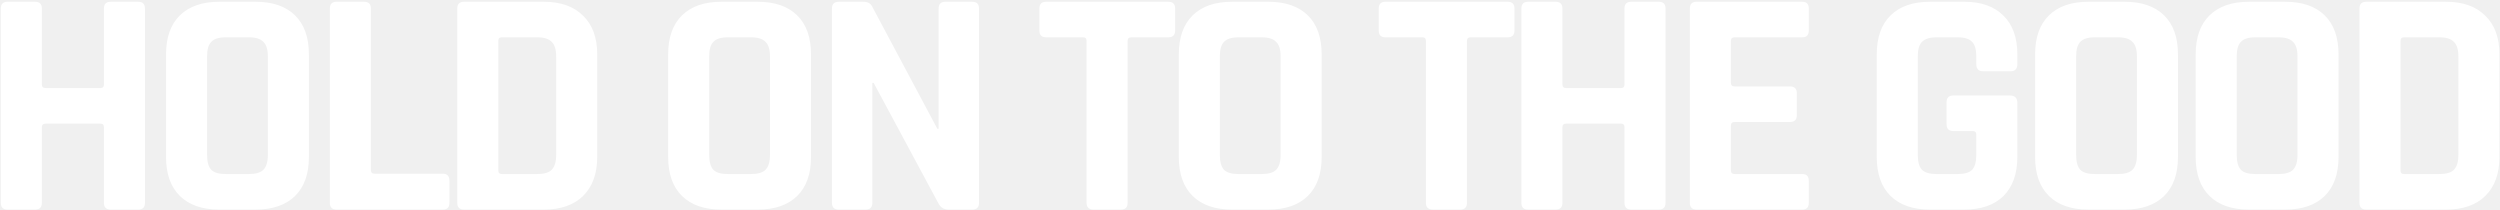
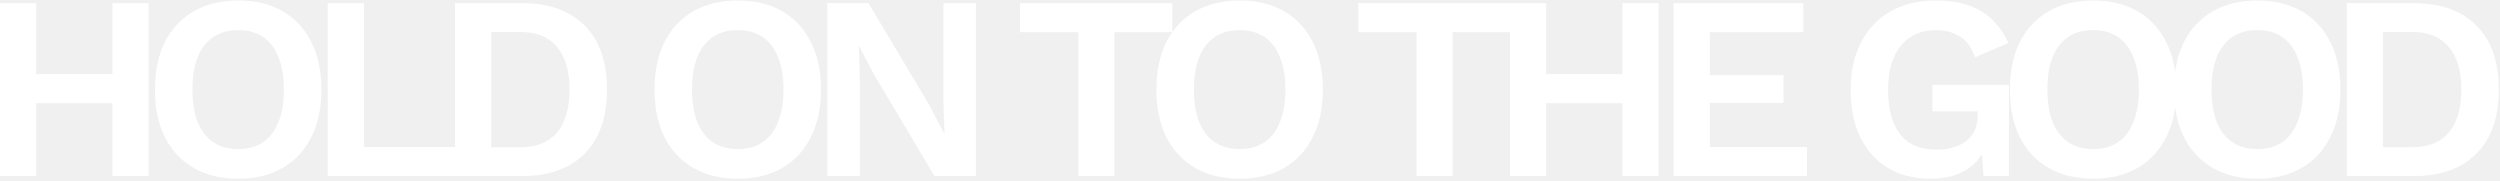
- <svg xmlns="http://www.w3.org/2000/svg" width="990" height="83" viewBox="0 0 990 83" fill="none">
-   <path d="M13.888 83H3.008C1.216 83 0.32 82.104 0.32 80.312V3.384C0.32 1.592 1.216 0.696 3.008 0.696H13.888C15.68 0.696 16.576 1.592 16.576 3.384V33.464C16.576 34.403 17.088 34.872 18.112 34.872H39.744C40.683 34.872 41.152 34.403 41.152 33.464V3.384C41.152 1.592 42.048 0.696 43.84 0.696H54.72C56.512 0.696 57.408 1.592 57.408 3.384V80.312C57.408 82.104 56.512 83 54.72 83H43.84C42.048 83 41.152 82.104 41.152 80.312V50.36C41.152 49.421 40.683 48.952 39.744 48.952H18.112C17.088 48.952 16.576 49.421 16.576 50.36V80.312C16.576 82.104 15.68 83 13.888 83ZM89.43 68.92H98.518C101.249 68.92 103.169 68.365 104.278 67.256C105.473 66.061 106.07 64.099 106.07 61.368V22.328C106.07 19.597 105.473 17.677 104.278 16.568C103.169 15.373 101.249 14.776 98.518 14.776H89.43C86.699 14.776 84.779 15.373 83.67 16.568C82.561 17.677 82.006 19.597 82.006 22.328V61.368C82.006 64.099 82.561 66.061 83.67 67.256C84.779 68.365 86.699 68.92 89.43 68.92ZM101.206 83H86.87C80.129 83 74.923 81.208 71.254 77.624C67.585 74.04 65.75 68.877 65.75 62.136V21.56C65.75 14.819 67.585 9.656 71.254 6.072C74.923 2.488 80.129 0.696 86.87 0.696H101.206C107.947 0.696 113.153 2.488 116.822 6.072C120.491 9.656 122.326 14.819 122.326 21.56V62.136C122.326 68.877 120.491 74.04 116.822 77.624C113.153 81.208 107.947 83 101.206 83ZM175.415 83H133.303C131.511 83 130.615 82.104 130.615 80.312V3.384C130.615 1.592 131.511 0.696 133.303 0.696H144.183C145.975 0.696 146.871 1.592 146.871 3.384V67.384C146.871 68.323 147.383 68.792 148.407 68.792H175.415C177.122 68.792 177.975 69.731 177.975 71.608V80.312C177.975 82.104 177.122 83 175.415 83ZM198.739 68.92H212.691C215.422 68.92 217.342 68.365 218.451 67.256C219.646 66.061 220.243 64.099 220.243 61.368V22.328C220.243 19.597 219.646 17.677 218.451 16.568C217.342 15.373 215.422 14.776 212.691 14.776H198.739C197.8 14.776 197.331 15.245 197.331 16.184V67.512C197.331 68.451 197.8 68.92 198.739 68.92ZM181.075 80.312V3.384C181.075 1.592 181.971 0.696 183.763 0.696H215.379C222.035 0.696 227.198 2.531 230.867 6.2C234.622 9.784 236.499 14.904 236.499 21.56V62.136C236.499 68.792 234.622 73.955 230.867 77.624C227.198 81.208 222.035 83 215.379 83H183.763C181.971 83 181.075 82.104 181.075 80.312ZM288.27 68.92H297.358C300.089 68.92 302.009 68.365 303.118 67.256C304.313 66.061 304.91 64.099 304.91 61.368V22.328C304.91 19.597 304.313 17.677 303.118 16.568C302.009 15.373 300.089 14.776 297.358 14.776H288.27C285.539 14.776 283.619 15.373 282.51 16.568C281.401 17.677 280.846 19.597 280.846 22.328V61.368C280.846 64.099 281.401 66.061 282.51 67.256C283.619 68.365 285.539 68.92 288.27 68.92ZM300.046 83H285.71C278.969 83 273.763 81.208 270.094 77.624C266.425 74.04 264.59 68.877 264.59 62.136V21.56C264.59 14.819 266.425 9.656 270.094 6.072C273.763 2.488 278.969 0.696 285.71 0.696H300.046C306.787 0.696 311.993 2.488 315.662 6.072C319.331 9.656 321.166 14.819 321.166 21.56V62.136C321.166 68.877 319.331 74.04 315.662 77.624C311.993 81.208 306.787 83 300.046 83ZM342.767 83H332.143C330.351 83 329.455 82.104 329.455 80.312V3.384C329.455 1.592 330.351 0.696 332.143 0.696H341.743C343.535 0.696 344.73 1.293 345.327 2.488L371.183 51H371.695V3.384C371.695 1.592 372.591 0.696 374.383 0.696H385.007C386.799 0.696 387.695 1.592 387.695 3.384V80.312C387.695 82.104 386.799 83 385.007 83H375.663C373.786 83 372.42 82.147 371.567 80.44L345.967 32.824H345.455V80.312C345.455 82.104 344.559 83 342.767 83ZM443.847 83H433.095C431.218 83 430.279 82.104 430.279 80.312V16.184C430.279 15.245 429.81 14.776 428.871 14.776H414.279C412.487 14.776 411.591 13.88 411.591 12.088V3.384C411.591 1.592 412.487 0.696 414.279 0.696H462.663C464.455 0.696 465.351 1.592 465.351 3.384V12.088C465.351 13.88 464.455 14.776 462.663 14.776H448.071C447.047 14.776 446.535 15.245 446.535 16.184V80.312C446.535 82.104 445.639 83 443.847 83ZM490.485 68.92H499.573C502.304 68.92 504.224 68.365 505.333 67.256C506.528 66.061 507.125 64.099 507.125 61.368V22.328C507.125 19.597 506.528 17.677 505.333 16.568C504.224 15.373 502.304 14.776 499.573 14.776H490.485C487.754 14.776 485.834 15.373 484.725 16.568C483.616 17.677 483.061 19.597 483.061 22.328V61.368C483.061 64.099 483.616 66.061 484.725 67.256C485.834 68.365 487.754 68.92 490.485 68.92ZM502.261 83H487.925C481.184 83 475.978 81.208 472.309 77.624C468.64 74.04 466.805 68.877 466.805 62.136V21.56C466.805 14.819 468.64 9.656 472.309 6.072C475.978 2.488 481.184 0.696 487.925 0.696H502.261C509.002 0.696 514.208 2.488 517.877 6.072C521.546 9.656 523.381 14.819 523.381 21.56V62.136C523.381 68.877 521.546 74.04 517.877 77.624C514.208 81.208 509.002 83 502.261 83ZM578.227 83H567.475C565.598 83 564.659 82.104 564.659 80.312V16.184C564.659 15.245 564.19 14.776 563.251 14.776H548.659C546.867 14.776 545.971 13.88 545.971 12.088V3.384C545.971 1.592 546.867 0.696 548.659 0.696H597.043C598.835 0.696 599.731 1.592 599.731 3.384V12.088C599.731 13.88 598.835 14.776 597.043 14.776H582.451C581.427 14.776 580.915 15.245 580.915 16.184V80.312C580.915 82.104 580.019 83 578.227 83ZM616.033 83H605.153C603.361 83 602.465 82.104 602.465 80.312V3.384C602.465 1.592 603.361 0.696 605.153 0.696H616.033C617.825 0.696 618.721 1.592 618.721 3.384V33.464C618.721 34.403 619.233 34.872 620.257 34.872H641.889C642.828 34.872 643.297 34.403 643.297 33.464V3.384C643.297 1.592 644.193 0.696 645.985 0.696H656.865C658.657 0.696 659.553 1.592 659.553 3.384V80.312C659.553 82.104 658.657 83 656.865 83H645.985C644.193 83 643.297 82.104 643.297 80.312V50.36C643.297 49.421 642.828 48.952 641.889 48.952H620.257C619.233 48.952 618.721 49.421 618.721 50.36V80.312C618.721 82.104 617.825 83 616.033 83ZM713.719 83H671.863C670.071 83 669.175 82.104 669.175 80.312V3.384C669.175 1.592 670.071 0.696 671.863 0.696H713.719C715.426 0.696 716.279 1.592 716.279 3.384V12.088C716.279 13.88 715.426 14.776 713.719 14.776H686.967C685.943 14.776 685.431 15.245 685.431 16.184V32.824C685.431 33.763 685.943 34.232 686.967 34.232H708.855C710.647 34.232 711.543 35.128 711.543 36.92V45.624C711.543 47.416 710.647 48.312 708.855 48.312H686.967C685.943 48.312 685.431 48.781 685.431 49.72V67.512C685.431 68.451 685.943 68.92 686.967 68.92H713.719C715.426 68.92 716.279 69.816 716.279 71.608V80.312C716.279 82.104 715.426 83 713.719 83ZM777.878 83H764.31C757.569 83 752.363 81.208 748.694 77.624C745.025 74.04 743.19 68.877 743.19 62.136V21.56C743.19 14.819 745.025 9.656 748.694 6.072C752.363 2.488 757.569 0.696 764.31 0.696H777.878C784.534 0.696 789.697 2.531 793.366 6.2C797.035 9.784 798.87 14.904 798.87 21.56V25.4C798.87 27.277 797.974 28.216 796.182 28.216H785.302C783.51 28.216 782.614 27.277 782.614 25.4V22.328C782.614 19.597 782.059 17.677 780.95 16.568C779.841 15.373 777.921 14.776 775.19 14.776H766.87C764.225 14.776 762.305 15.373 761.11 16.568C760.001 17.677 759.446 19.597 759.446 22.328V61.368C759.446 64.099 760.001 66.061 761.11 67.256C762.305 68.365 764.225 68.92 766.87 68.92H775.19C777.921 68.92 779.841 68.365 780.95 67.256C782.059 66.061 782.614 64.099 782.614 61.368V53.304C782.614 52.365 782.145 51.896 781.206 51.896H773.526C771.734 51.896 770.838 51 770.838 49.208V40.504C770.838 38.712 771.734 37.816 773.526 37.816H795.926C797.889 37.816 798.87 38.797 798.87 40.76V62.136C798.87 68.792 797.035 73.955 793.366 77.624C789.697 81.208 784.534 83 777.878 83ZM829.58 68.92H838.668C841.399 68.92 843.319 68.365 844.428 67.256C845.623 66.061 846.22 64.099 846.22 61.368V22.328C846.22 19.597 845.623 17.677 844.428 16.568C843.319 15.373 841.399 14.776 838.668 14.776H829.58C826.849 14.776 824.929 15.373 823.82 16.568C822.711 17.677 822.156 19.597 822.156 22.328V61.368C822.156 64.099 822.711 66.061 823.82 67.256C824.929 68.365 826.849 68.92 829.58 68.92ZM841.356 83H827.02C820.279 83 815.073 81.208 811.404 77.624C807.735 74.04 805.9 68.877 805.9 62.136V21.56C805.9 14.819 807.735 9.656 811.404 6.072C815.073 2.488 820.279 0.696 827.02 0.696H841.356C848.097 0.696 853.303 2.488 856.972 6.072C860.641 9.656 862.476 14.819 862.476 21.56V62.136C862.476 68.877 860.641 74.04 856.972 77.624C853.303 81.208 848.097 83 841.356 83ZM893.165 68.92H902.253C904.984 68.92 906.904 68.365 908.013 67.256C909.208 66.061 909.805 64.099 909.805 61.368V22.328C909.805 19.597 909.208 17.677 908.013 16.568C906.904 15.373 904.984 14.776 902.253 14.776H893.165C890.434 14.776 888.514 15.373 887.405 16.568C886.296 17.677 885.741 19.597 885.741 22.328V61.368C885.741 64.099 886.296 66.061 887.405 67.256C888.514 68.365 890.434 68.92 893.165 68.92ZM904.941 83H890.605C883.864 83 878.658 81.208 874.989 77.624C871.32 74.04 869.485 68.877 869.485 62.136V21.56C869.485 14.819 871.32 9.656 874.989 6.072C878.658 2.488 883.864 0.696 890.605 0.696H904.941C911.682 0.696 916.888 2.488 920.557 6.072C924.226 9.656 926.061 14.819 926.061 21.56V62.136C926.061 68.877 924.226 74.04 920.557 77.624C916.888 81.208 911.682 83 904.941 83ZM952.014 68.92H965.966C968.697 68.92 970.617 68.365 971.726 67.256C972.921 66.061 973.518 64.099 973.518 61.368V22.328C973.518 19.597 972.921 17.677 971.726 16.568C970.617 15.373 968.697 14.776 965.966 14.776H952.014C951.075 14.776 950.606 15.245 950.606 16.184V67.512C950.606 68.451 951.075 68.92 952.014 68.92ZM934.35 80.312V3.384C934.35 1.592 935.246 0.696 937.038 0.696H968.654C975.31 0.696 980.473 2.531 984.142 6.2C987.897 9.784 989.774 14.904 989.774 21.56V62.136C989.774 68.792 987.897 73.955 984.142 77.624C980.473 81.208 975.31 83 968.654 83H937.038C935.246 83 934.35 82.104 934.35 80.312Z" fill="white" />
+ <svg xmlns="http://www.w3.org/2000/svg" width="1221" height="88" viewBox="0 0 1221 88" fill="none">
+   <path d="M72.584 1.52V86H54.92V1.52H72.584ZM17.672 1.52V86H0.008V1.52H17.672ZM64.136 36.208V50.416H8.84V36.208H64.136ZM116.393 0.24C124.756 0.24 131.966 1.989 138.025 5.488C144.084 8.987 148.734 13.979 151.977 20.464C155.305 26.949 156.969 34.715 156.969 43.76C156.969 52.805 155.305 60.571 151.977 67.056C148.734 73.541 144.084 78.533 138.025 82.032C131.966 85.531 124.756 87.28 116.393 87.28C108.03 87.28 100.777 85.531 94.633 82.032C88.574 78.533 83.881 73.541 80.553 67.056C77.31 60.571 75.689 52.805 75.689 43.76C75.689 34.715 77.31 26.949 80.553 20.464C83.881 13.979 88.574 8.987 94.633 5.488C100.777 1.989 108.03 0.24 116.393 0.24ZM116.393 14.704C111.614 14.704 107.561 15.813 104.233 18.032C100.905 20.251 98.345 23.536 96.553 27.888C94.846 32.155 93.993 37.445 93.993 43.76C93.993 49.989 94.846 55.28 96.553 59.632C98.345 63.984 100.905 67.269 104.233 69.488C107.561 71.707 111.614 72.816 116.393 72.816C121.086 72.816 125.097 71.707 128.425 69.488C131.753 67.269 134.27 63.984 135.977 59.632C137.769 55.28 138.665 49.989 138.665 43.76C138.665 37.445 137.769 32.155 135.977 27.888C134.27 23.536 131.753 20.251 128.425 18.032C125.097 15.813 121.086 14.704 116.393 14.704ZM177.732 71.792H222.276V86H160.068V1.52H177.732V71.792ZM254.863 1.52C268.09 1.52 278.33 5.189 285.583 12.528C292.836 19.781 296.463 30.192 296.463 43.76C296.463 57.243 292.836 67.653 285.583 74.992C278.33 82.331 268.09 86 254.863 86H222.223V1.52H254.863ZM253.967 71.92C261.988 71.92 268.004 69.531 272.015 64.752C276.111 59.888 278.159 52.891 278.159 43.76C278.159 34.629 276.111 27.675 272.015 22.896C268.004 18.032 261.988 15.6 253.967 15.6H239.887V71.92H253.967ZM360.388 0.24C368.751 0.24 375.961 1.989 382.02 5.488C388.079 8.987 392.729 13.979 395.972 20.464C399.3 26.949 400.964 34.715 400.964 43.76C400.964 52.805 399.3 60.571 395.972 67.056C392.729 73.541 388.079 78.533 382.02 82.032C375.961 85.531 368.751 87.28 360.388 87.28C352.025 87.28 344.772 85.531 338.628 82.032C332.569 78.533 327.876 73.541 324.548 67.056C321.305 60.571 319.684 52.805 319.684 43.76C319.684 34.715 321.305 26.949 324.548 20.464C327.876 13.979 332.569 8.987 338.628 5.488C344.772 1.989 352.025 0.24 360.388 0.24ZM360.388 14.704C355.609 14.704 351.556 15.813 348.228 18.032C344.9 20.251 342.34 23.536 340.548 27.888C338.841 32.155 337.988 37.445 337.988 43.76C337.988 49.989 338.841 55.28 340.548 59.632C342.34 63.984 344.9 67.269 348.228 69.488C351.556 71.707 355.609 72.816 360.388 72.816C365.081 72.816 369.092 71.707 372.42 69.488C375.748 67.269 378.265 63.984 379.972 59.632C381.764 55.28 382.66 49.989 382.66 43.76C382.66 37.445 381.764 32.155 379.972 27.888C378.265 23.536 375.748 20.251 372.42 18.032C369.092 15.813 365.081 14.704 360.388 14.704ZM476.639 1.52V86H456.415L426.847 36.336L419.551 22.512H419.423L419.935 37.104V86H404.063V1.52H424.159L453.727 51.056L461.023 65.008H461.279L460.767 50.416V1.52H476.639ZM572.564 1.52V15.728H544.276V86H526.612V15.728H498.196V1.52H572.564ZM605.508 0.24C613.871 0.24 621.081 1.989 627.14 5.488C633.199 8.987 637.849 13.979 641.092 20.464C644.42 26.949 646.084 34.715 646.084 43.76C646.084 52.805 644.42 60.571 641.092 67.056C637.849 73.541 633.199 78.533 627.14 82.032C621.081 85.531 613.871 87.28 605.508 87.28C597.145 87.28 589.892 85.531 583.748 82.032C577.689 78.533 572.996 73.541 569.668 67.056C566.425 60.571 564.804 52.805 564.804 43.76C564.804 34.715 566.425 26.949 569.668 20.464C572.996 13.979 577.689 8.987 583.748 5.488C589.892 1.989 597.145 0.24 605.508 0.24ZM605.508 14.704C600.729 14.704 596.676 15.813 593.348 18.032C590.02 20.251 587.46 23.536 585.668 27.888C583.961 32.155 583.108 37.445 583.108 43.76C583.108 49.989 583.961 55.28 585.668 59.632C587.46 63.984 590.02 67.269 593.348 69.488C596.676 71.707 600.729 72.816 605.508 72.816C610.201 72.816 614.212 71.707 617.54 69.488C620.868 67.269 623.385 63.984 625.092 59.632C626.884 55.28 627.78 49.989 627.78 43.76C627.78 37.445 626.884 32.155 625.092 27.888C623.385 23.536 620.868 20.251 617.54 18.032C614.212 15.813 610.201 14.704 605.508 14.704ZM737.779 1.52V15.728H709.491V86H691.827V15.728H663.411V1.52H737.779ZM810.069 1.52V86H792.405V1.52H810.069ZM755.157 1.52V86H737.493V1.52H755.157ZM801.621 36.208V50.416H746.325V36.208H801.621ZM817.398 86V1.52H880.758V15.728H835.062V36.72H871.03V50.288H835.062V71.792H882.55V86H817.398ZM942.771 87.28C935.006 87.28 928.179 85.573 922.291 82.16C916.488 78.747 911.966 73.797 908.723 67.312C905.48 60.827 903.859 53.019 903.859 43.888C903.859 34.843 905.566 27.077 908.979 20.592C912.392 14.021 917.214 8.987 923.443 5.488C929.758 1.989 937.054 0.24 945.331 0.24C954.462 0.24 961.843 1.947 967.475 5.36C973.107 8.688 977.587 13.893 980.915 20.976L964.531 28.016C963.166 23.493 960.819 20.165 957.491 18.032C954.248 15.813 950.238 14.704 945.459 14.704C940.68 14.704 936.542 15.856 933.043 18.16C929.544 20.379 926.856 23.664 924.979 28.016C923.102 32.283 922.163 37.531 922.163 43.76C922.163 50.16 923.059 55.579 924.851 60.016C926.643 64.368 929.288 67.653 932.787 69.872C936.371 72.005 940.766 73.072 945.971 73.072C948.787 73.072 951.39 72.731 953.779 72.048C956.254 71.365 958.387 70.341 960.179 68.976C961.971 67.611 963.379 65.861 964.403 63.728C965.427 61.595 965.939 59.12 965.939 56.304V54.384H943.795V41.456H981.171V86H968.755L967.475 67.568L970.547 69.744C968.67 75.376 965.342 79.728 960.563 82.8C955.87 85.787 949.939 87.28 942.771 87.28ZM1022.34 0.24C1030.71 0.24 1037.92 1.989 1043.97 5.488C1050.03 8.987 1054.68 13.979 1057.93 20.464C1061.25 26.949 1062.92 34.715 1062.92 43.76C1062.92 52.805 1061.25 60.571 1057.93 67.056C1054.68 73.541 1050.03 78.533 1043.97 82.032C1037.92 85.531 1030.71 87.28 1022.34 87.28C1013.98 87.28 1006.73 85.531 1000.58 82.032C994.524 78.533 989.831 73.541 986.503 67.056C983.26 60.571 981.639 52.805 981.639 43.76C981.639 34.715 983.26 26.949 986.503 20.464C989.831 13.979 994.524 8.987 1000.58 5.488C1006.73 1.989 1013.98 0.24 1022.34 0.24ZM1022.34 14.704C1017.56 14.704 1013.51 15.813 1010.18 18.032C1006.85 20.251 1004.29 23.536 1002.5 27.888C1000.8 32.155 999.943 37.445 999.943 43.76C999.943 49.989 1000.8 55.28 1002.5 59.632C1004.29 63.984 1006.85 67.269 1010.18 69.488C1013.51 71.707 1017.56 72.816 1022.34 72.816C1027.04 72.816 1031.05 71.707 1034.37 69.488C1037.7 67.269 1040.22 63.984 1041.93 59.632C1043.72 55.28 1044.61 49.989 1044.61 43.76C1044.61 37.445 1043.72 32.155 1041.93 27.888C1040.22 23.536 1037.7 20.251 1034.37 18.032C1031.05 15.813 1027.04 14.704 1022.34 14.704ZM1102.5 0.24C1110.86 0.24 1118.07 1.989 1124.13 5.488C1130.19 8.987 1134.84 13.979 1138.08 20.464C1141.41 26.949 1143.07 34.715 1143.07 43.76C1143.07 52.805 1141.41 60.571 1138.08 67.056C1134.84 73.541 1130.19 78.533 1124.13 82.032C1118.07 85.531 1110.86 87.28 1102.5 87.28C1094.14 87.28 1086.88 85.531 1080.74 82.032C1074.68 78.533 1069.99 73.541 1066.66 67.056C1063.42 60.571 1061.79 52.805 1061.79 43.76C1061.79 34.715 1063.42 26.949 1066.66 20.464C1069.99 13.979 1074.68 8.987 1080.74 5.488C1086.88 1.989 1094.14 0.24 1102.5 0.24ZM1102.5 14.704C1097.72 14.704 1093.67 15.813 1090.34 18.032C1087.01 20.251 1084.45 23.536 1082.66 27.888C1080.95 32.155 1080.1 37.445 1080.1 43.76C1080.1 49.989 1080.95 55.28 1082.66 59.632C1084.45 63.984 1087.01 67.269 1090.34 69.488C1093.67 71.707 1097.72 72.816 1102.5 72.816C1107.19 72.816 1111.2 71.707 1114.53 69.488C1117.86 67.269 1120.38 63.984 1122.08 59.632C1123.87 55.28 1124.77 49.989 1124.77 43.76C1124.77 37.445 1123.87 32.155 1122.08 27.888C1120.38 23.536 1117.86 20.251 1114.53 18.032C1111.2 15.813 1107.19 14.704 1102.5 14.704ZM1178.81 1.52C1192.04 1.52 1202.28 5.189 1209.53 12.528C1216.79 19.781 1220.41 30.192 1220.41 43.76C1220.41 57.243 1216.79 67.653 1209.53 74.992C1202.28 82.331 1192.04 86 1178.81 86H1146.17V1.52H1178.81ZM1177.92 71.92C1185.94 71.92 1191.95 69.531 1195.97 64.752C1200.06 59.888 1202.11 52.891 1202.11 43.76C1202.11 34.629 1200.06 27.675 1195.97 22.896C1191.95 18.032 1185.94 15.6 1177.92 15.6H1163.84V71.92H1177.92Z" fill="white" />
</svg>
